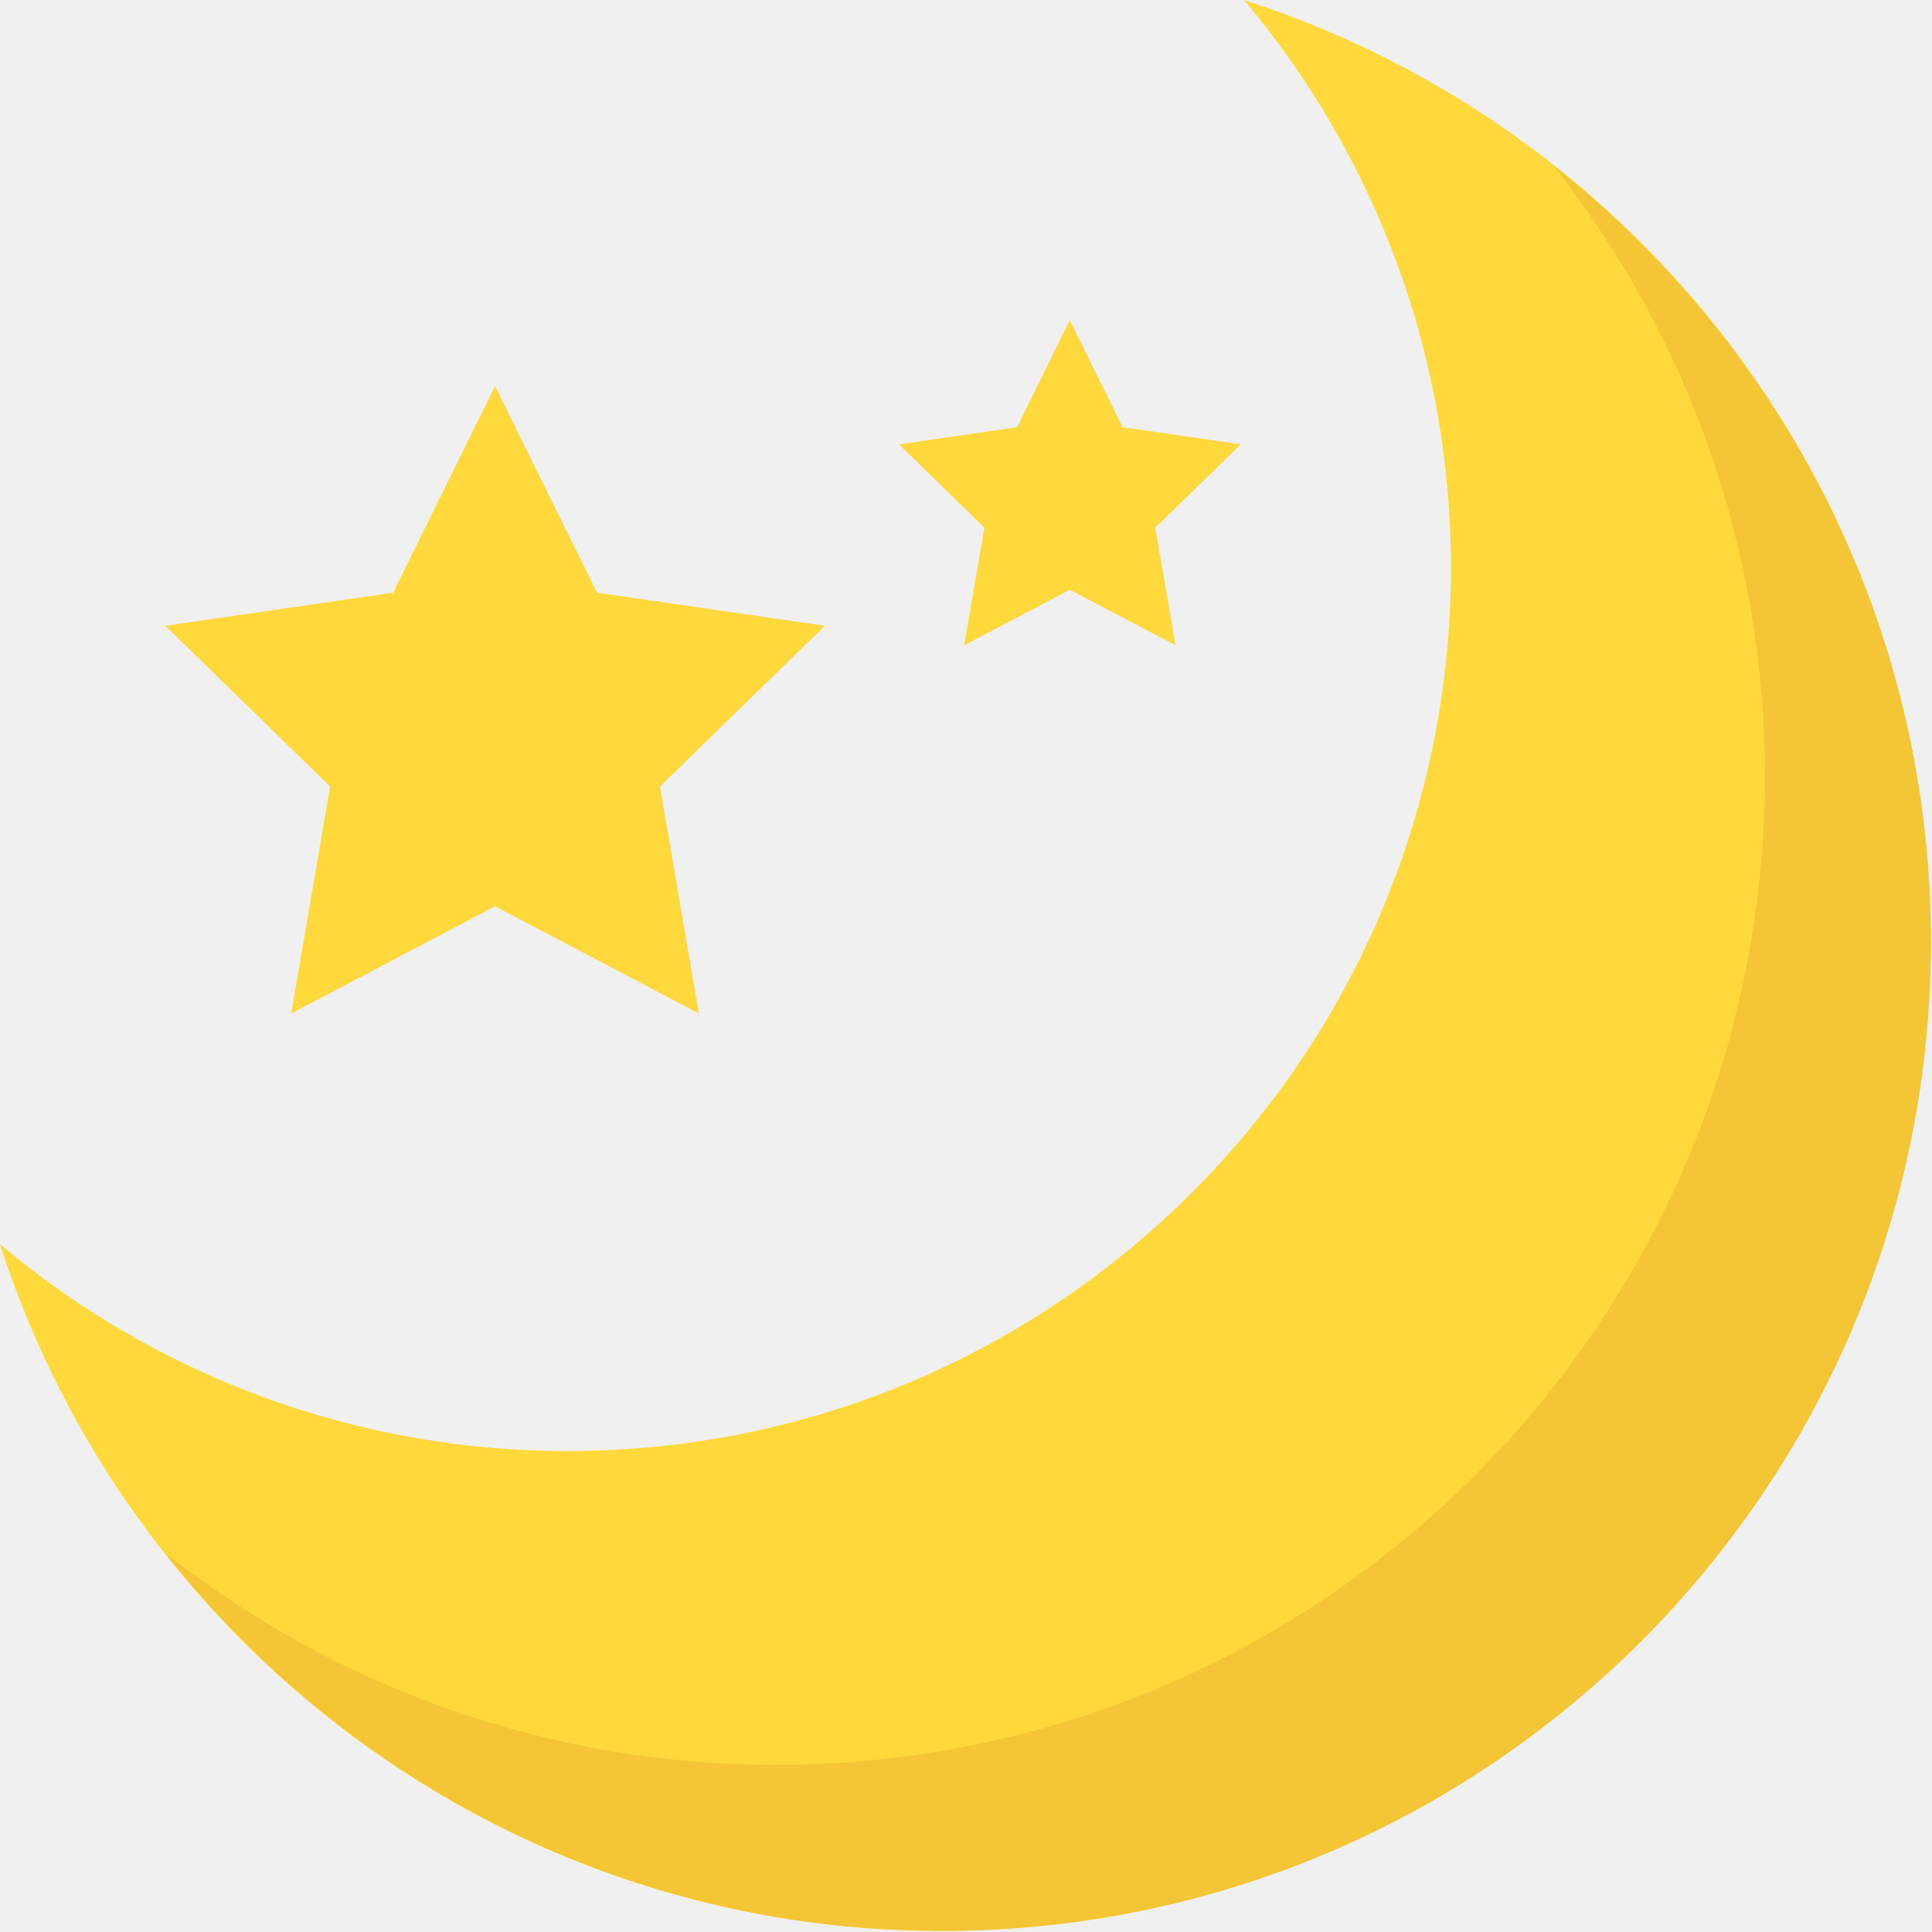
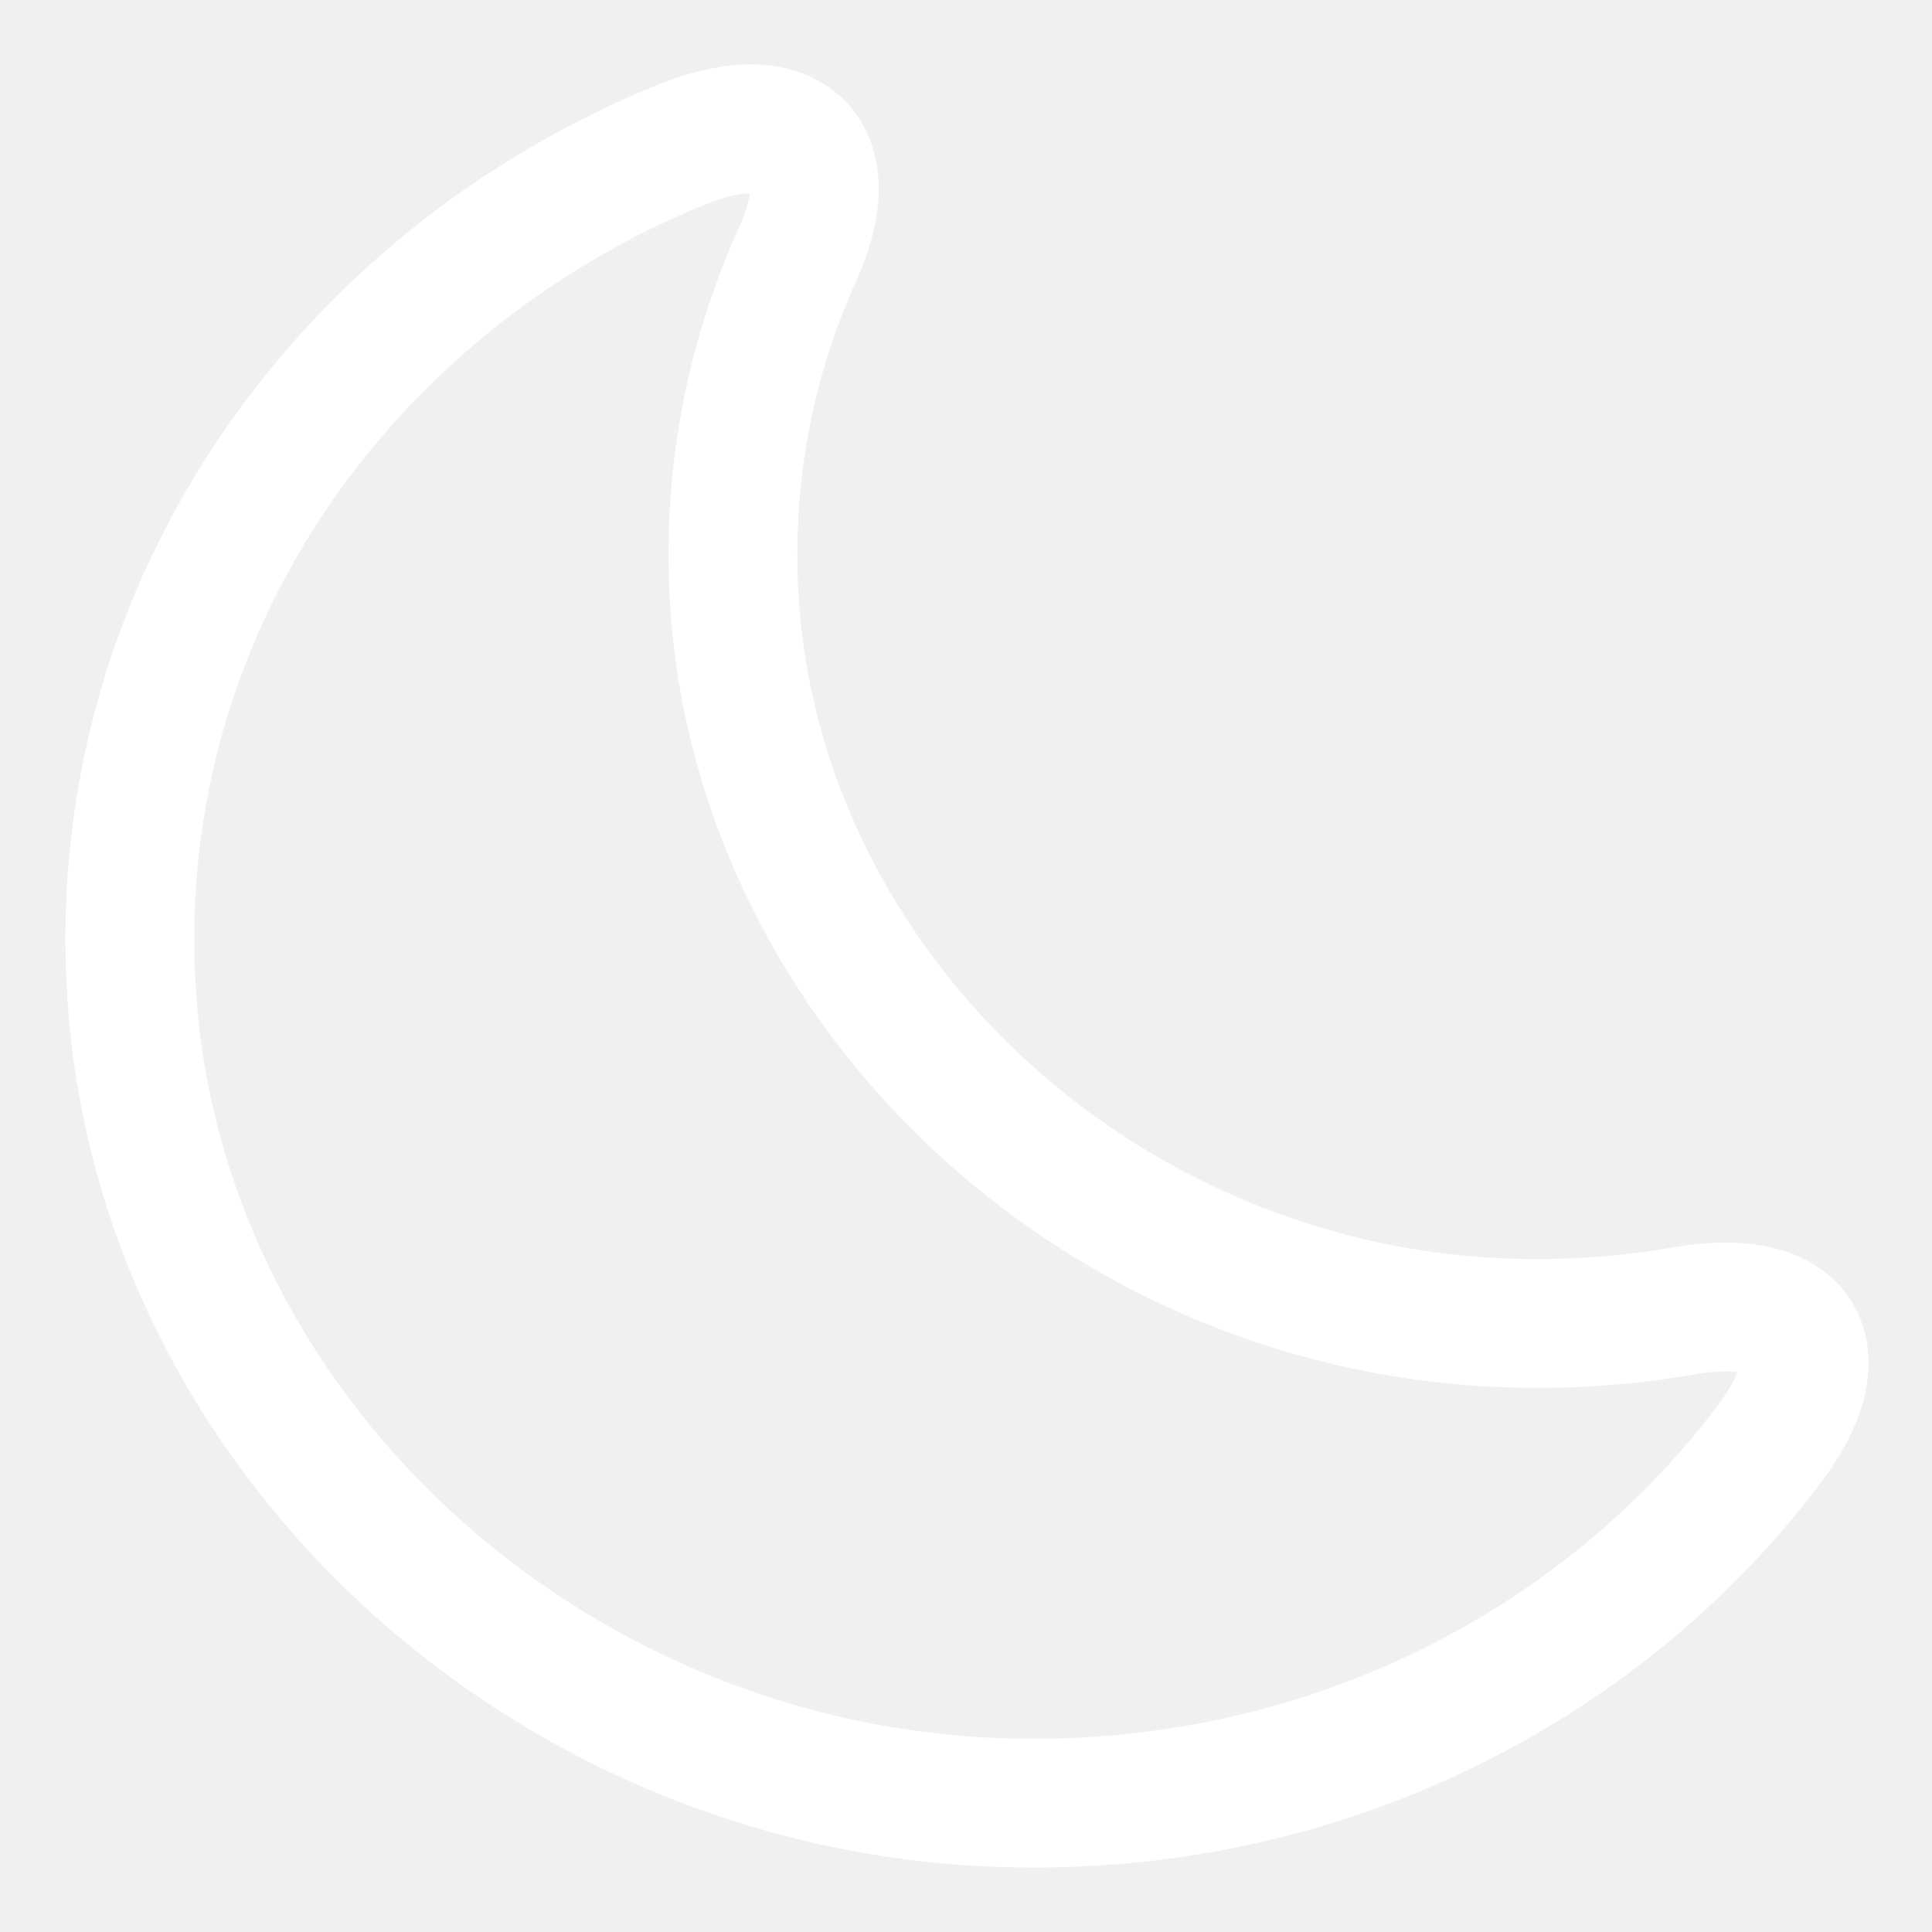
- <svg xmlns="http://www.w3.org/2000/svg" width="32" height="32">
-   <path fill="#ffd93b" d="M9.4 24.034c8.081 0 14.632-6.552 14.632-14.633 0-3.581-1.29-6.857-3.425-9.4 6.597 2.118 11.374 8.296 11.374 15.597 0 9.049-7.335 16.384-16.384 16.384-7.3 0-13.479-4.777-15.597-11.374a14.567 14.567 0 0 0 9.4 3.426z" />
-   <path fill="#f4c534" d="M25.723 2.738a16.286 16.286 0 0 1 3.508 10.109c0 9.049-7.335 16.384-16.384 16.384-3.82 0-7.325-1.317-10.109-3.508 2.998 3.806 7.638 6.259 12.859 6.259 9.049 0 16.384-7.335 16.384-16.384 0-5.221-2.452-9.86-6.259-12.859z" />
-   <path fill="#ffd83b" d="m8.2 6.396 1.688 3.421 3.774.548-2.731 2.662.644 3.759L8.2 15.011l-3.376 1.775.644-3.759-2.731-2.662 3.774-.548zM17.719 5.302l.875 1.774 1.957.284-1.416 1.38.335 1.948-1.75-.92-1.75.92.335-1.948-1.416-1.38 1.957-.284z" />
+ <svg xmlns="http://www.w3.org/2000/svg" width="15" height="15" viewBox="0 0 15 15" fill="none">
+   <path d="M1.026 7.774C1.268 11.121 4.201 13.844 7.711 13.993C10.187 14.097 12.402 12.98 13.731 11.219C14.281 10.497 13.986 10.016 13.067 10.179C12.617 10.257 12.154 10.289 11.671 10.27C8.389 10.14 5.704 7.482 5.691 4.343C5.684 3.499 5.865 2.699 6.194 1.971C6.556 1.166 6.12 0.782 5.281 1.127C2.623 2.212 0.805 4.805 1.026 7.774Z" stroke="white" stroke-linecap="round" stroke-linejoin="round" />
</svg>
